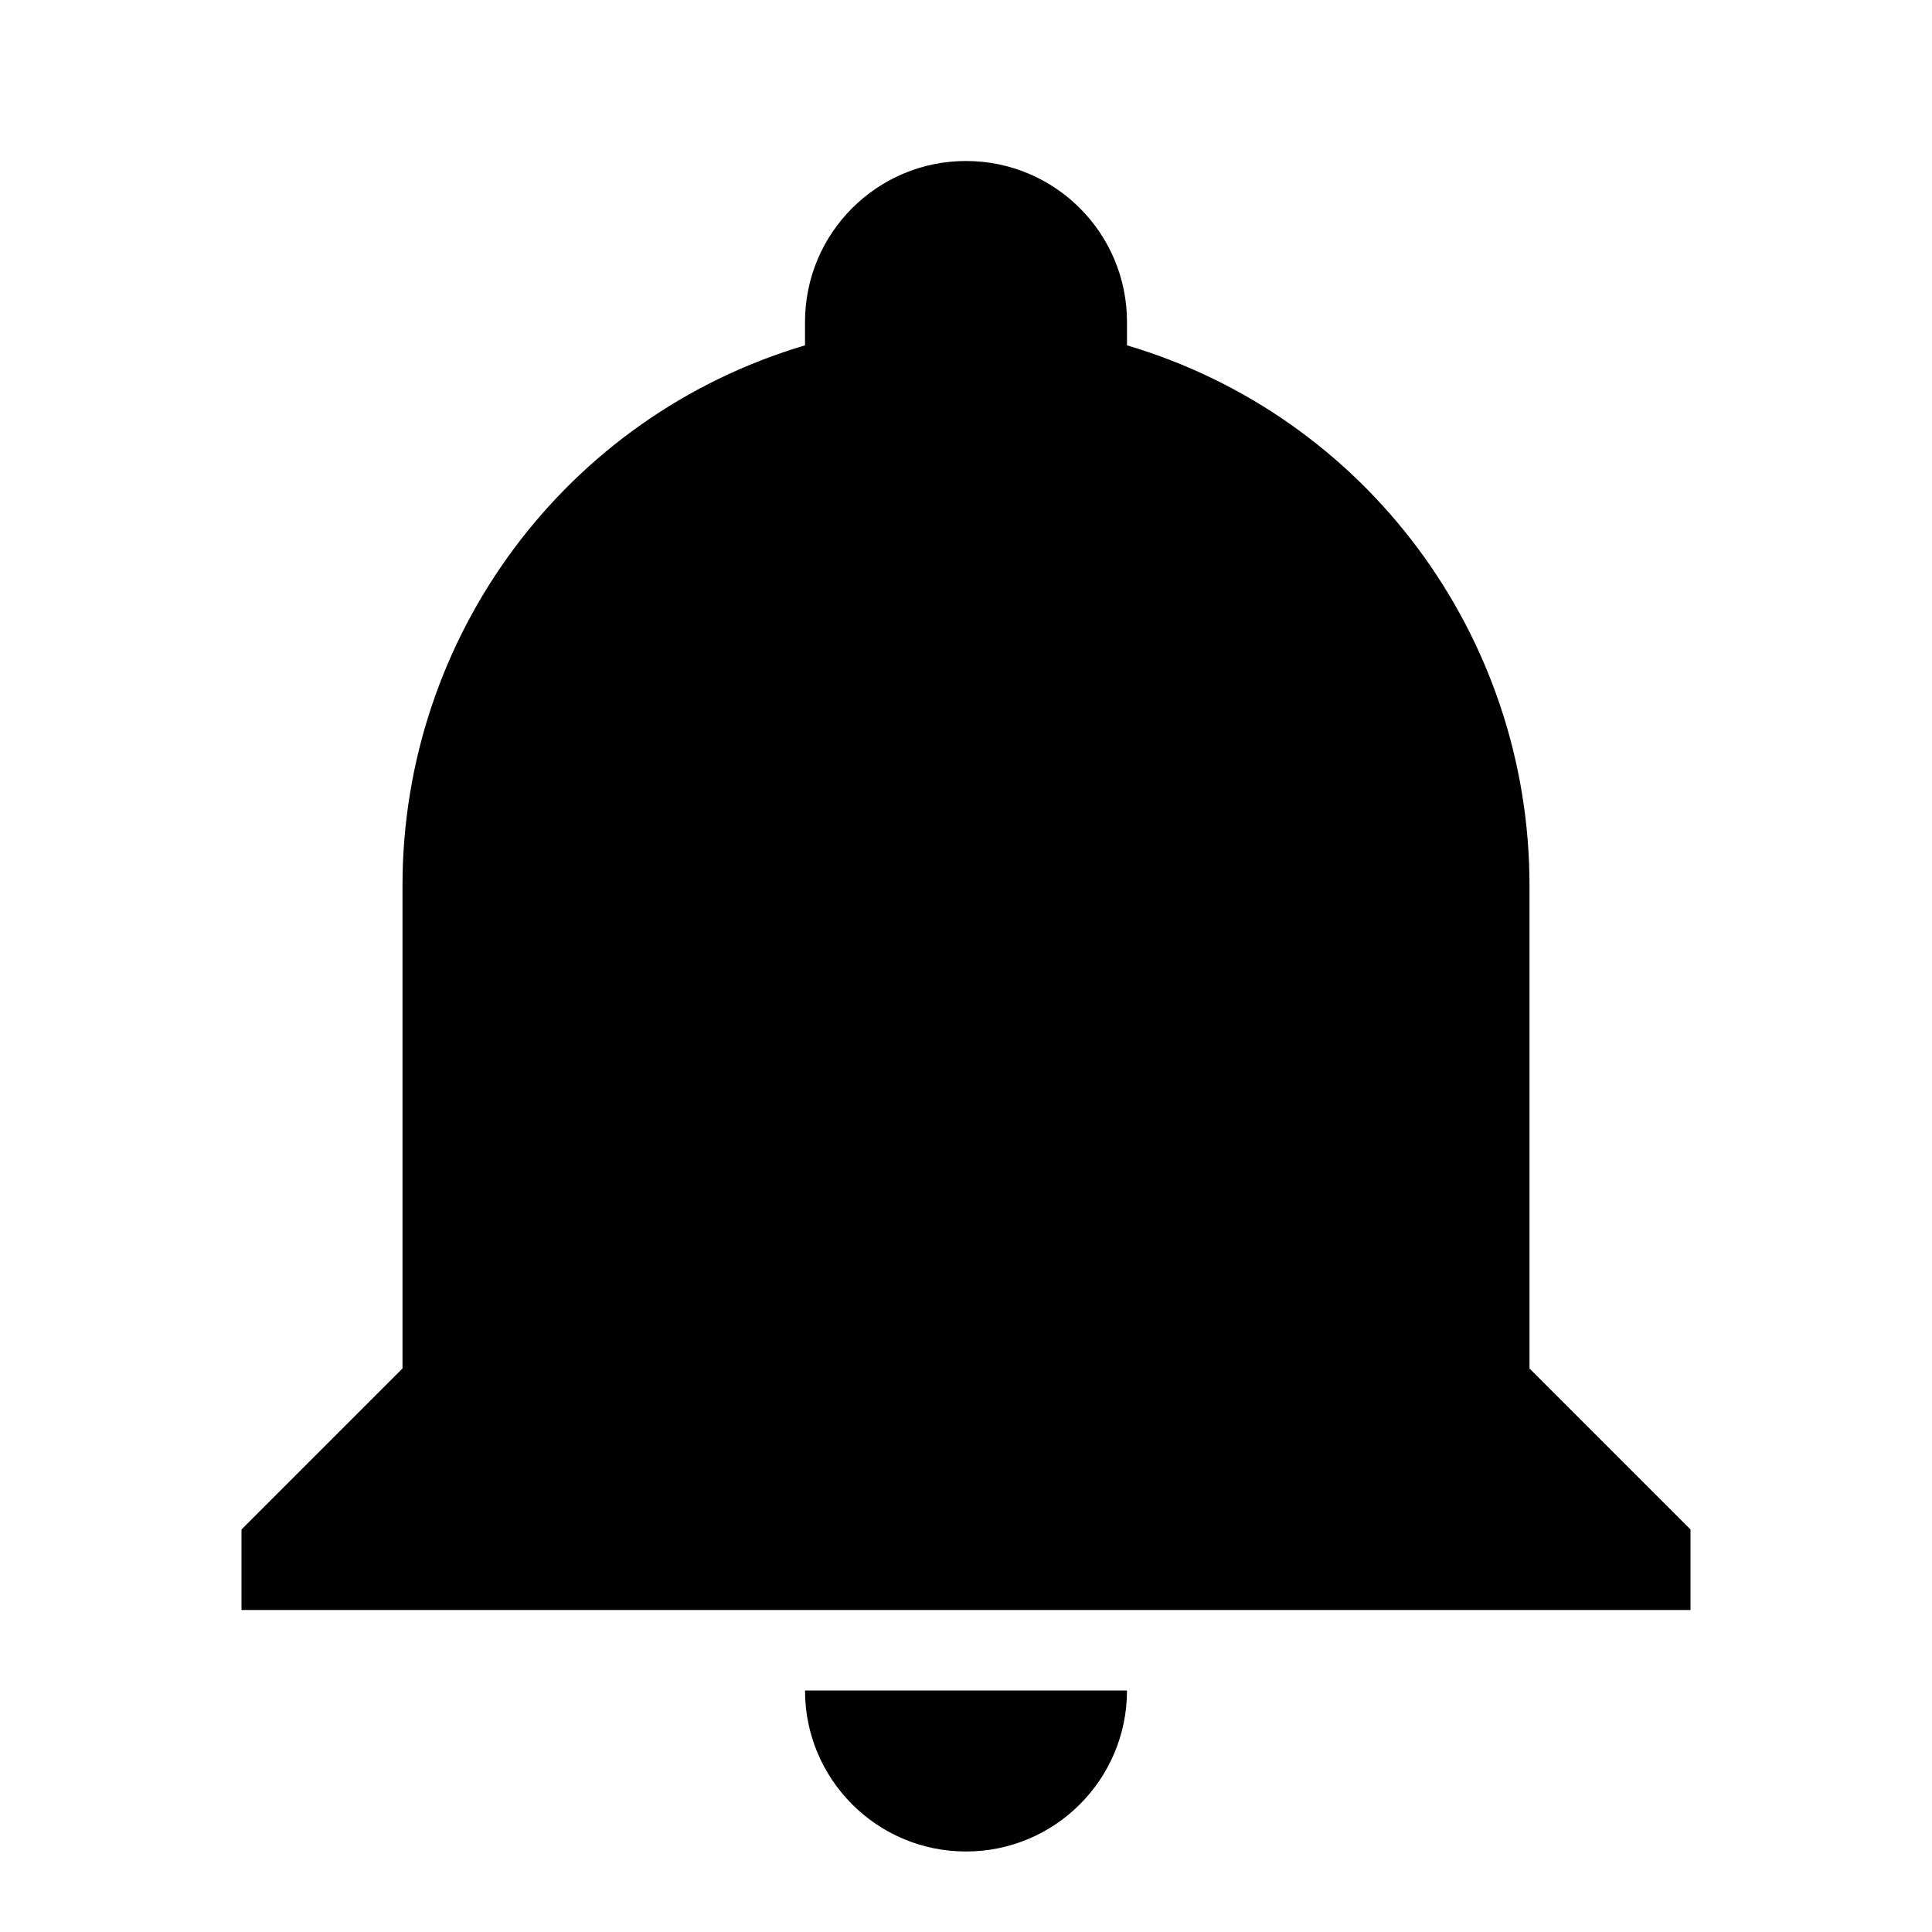
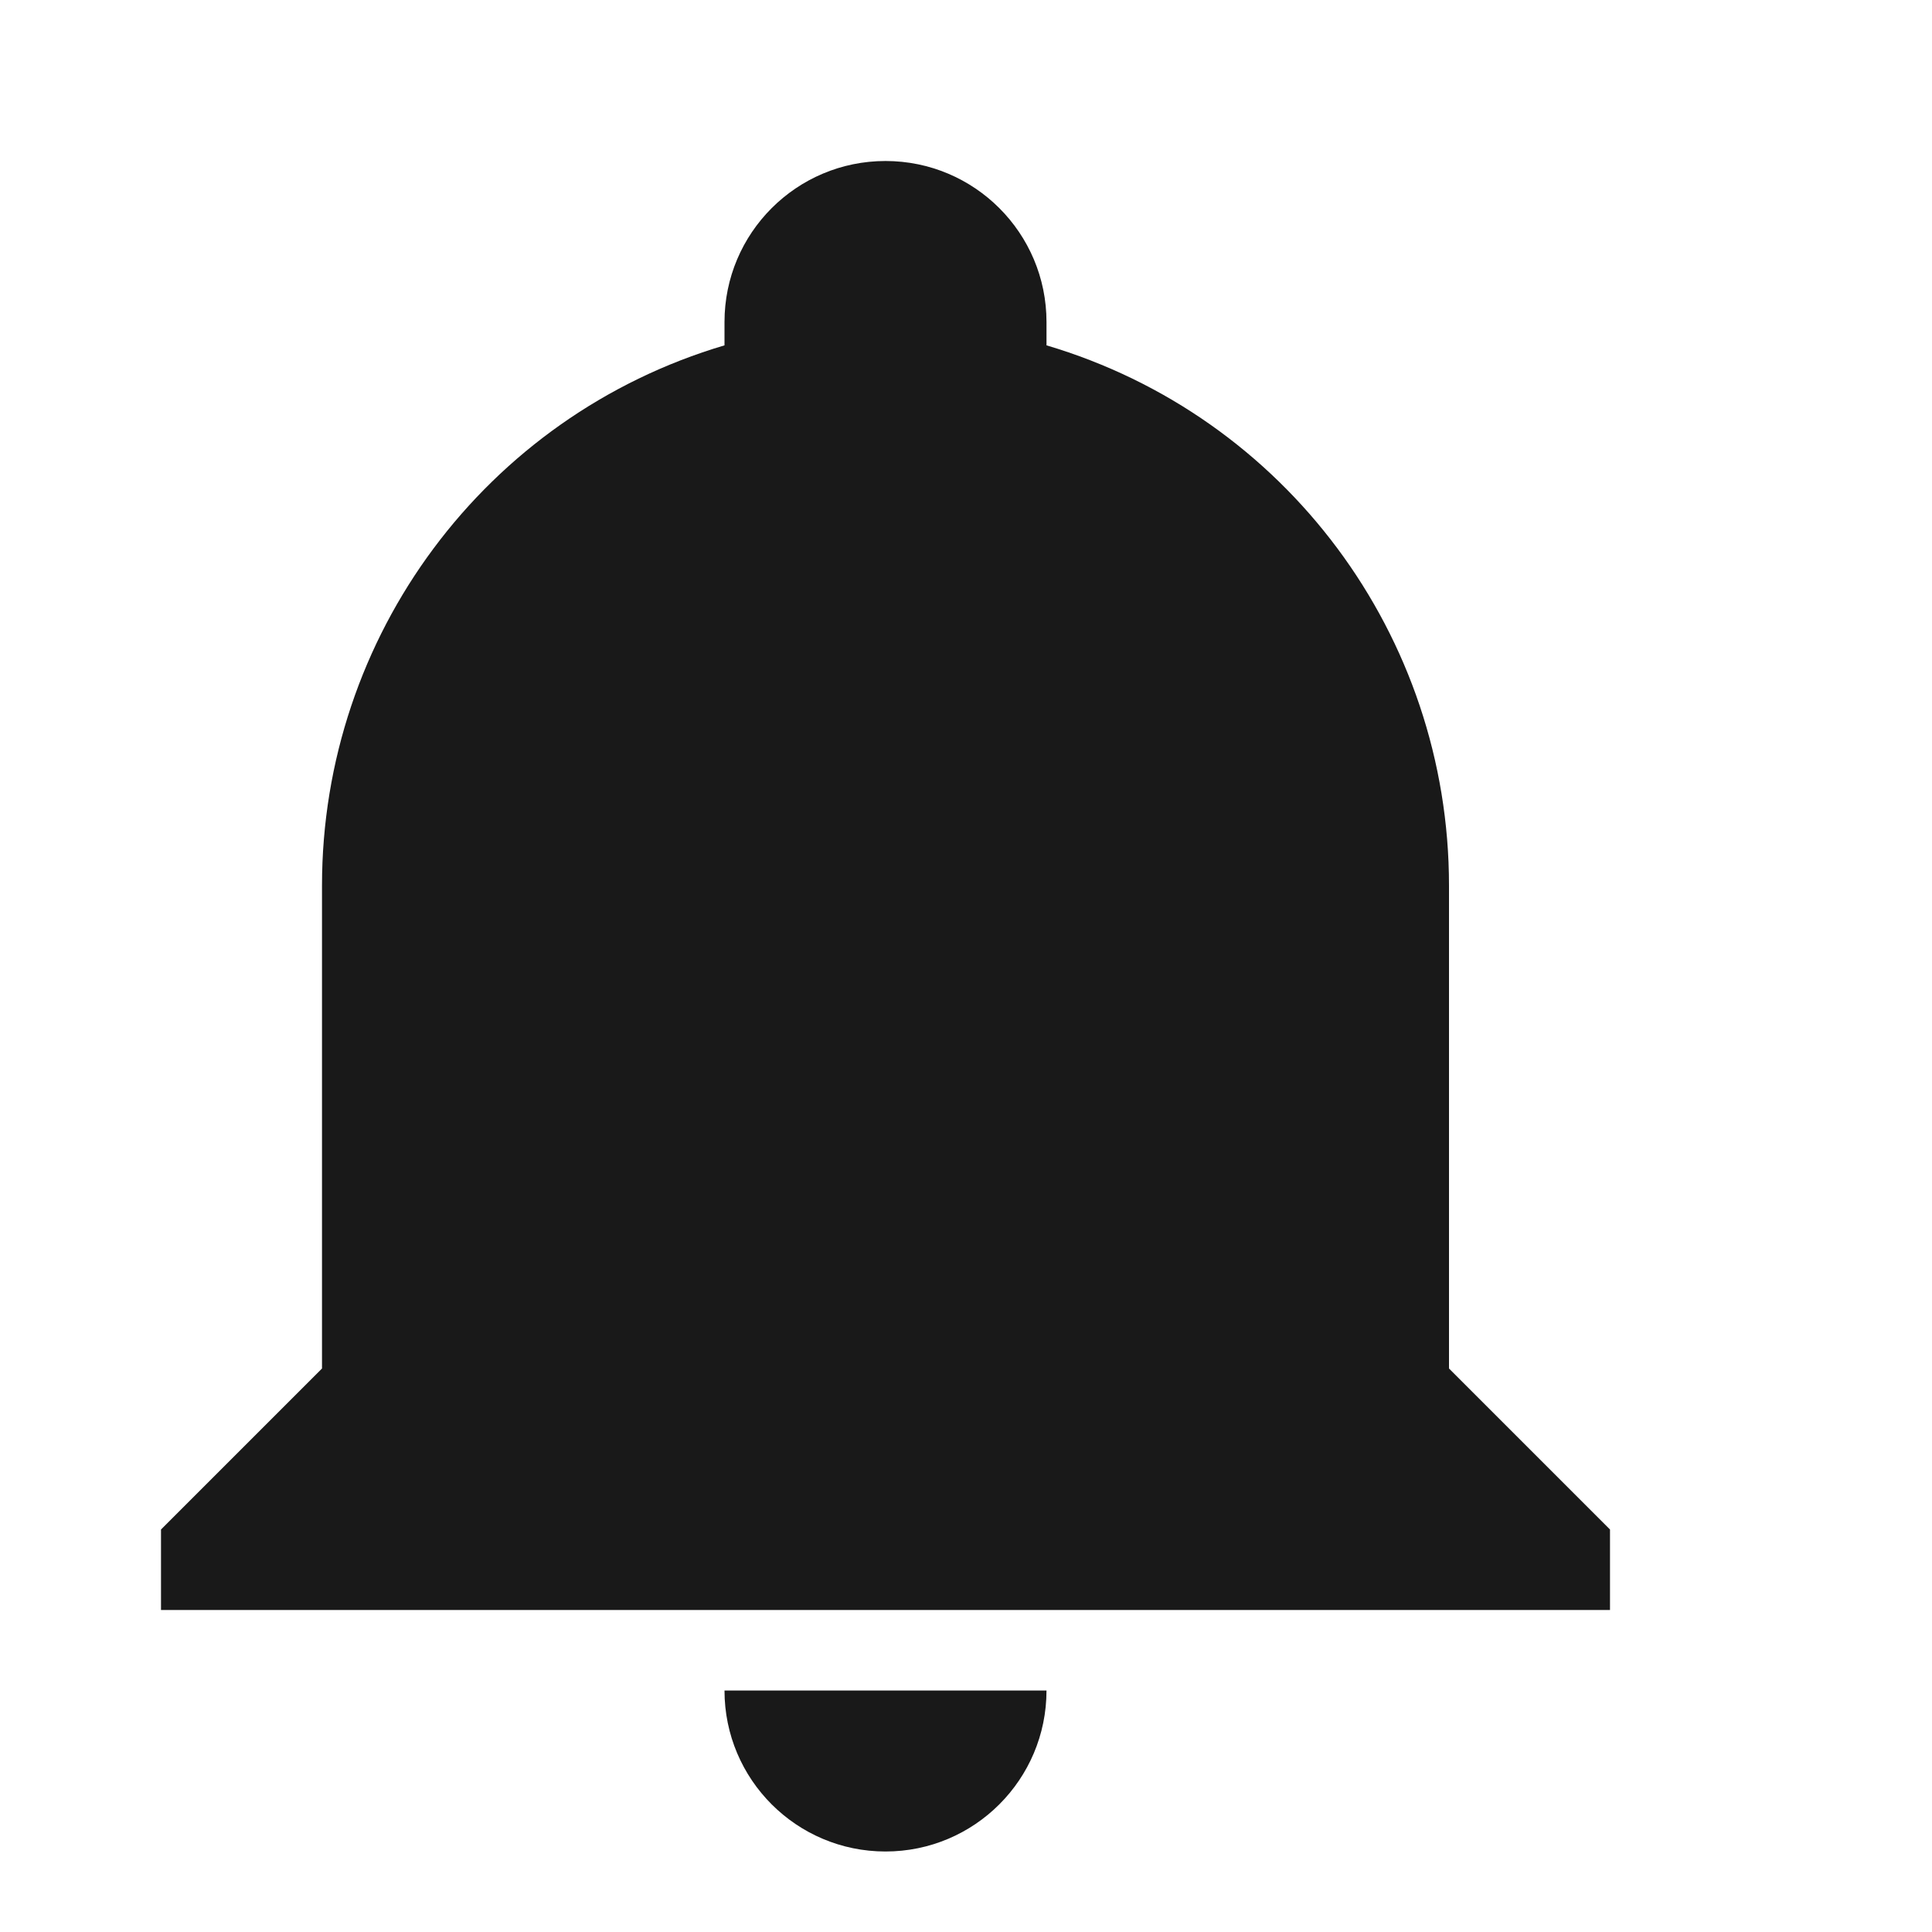
- <svg xmlns="http://www.w3.org/2000/svg" viewBox="0 0 24 24">
-   <path d="M21,19V20H3V19L5,17V11C5,7.9 7.03,5.17 10,4.29C10,4.19 10,4.1 10,4A2,2 0 0,1 12,2A2,2 0 0,1 14,4C14,4.1 14,4.19 14,4.29C16.97,5.17 19,7.9 19,11V17L21,19M14,21A2,2 0 0,1 12,23A2,2 0 0,1 10,21" />
+ <svg xmlns="http://www.w3.org/2000/svg" width="24" height="24">
+   <g>
+     <path d="m20,19l0,1l-18,0l0,-1l2,-2l0,-6c0,-3.1 2.03,-5.83 5,-6.71c0,-0.1 0,-0.19 0,-0.29a2,2 0 0 1 2,-2a2,2 0 0 1 2,2c0,0.1 0,0.19 0,0.29c2.97,0.88 5,3.61 5,6.71l0,6l2,2m-7,2a2,2 0 0 1 -2,2a2,2 0 0 1 -2,-2" id="svg_1" fill="#191919" />
+   </g>
</svg>
